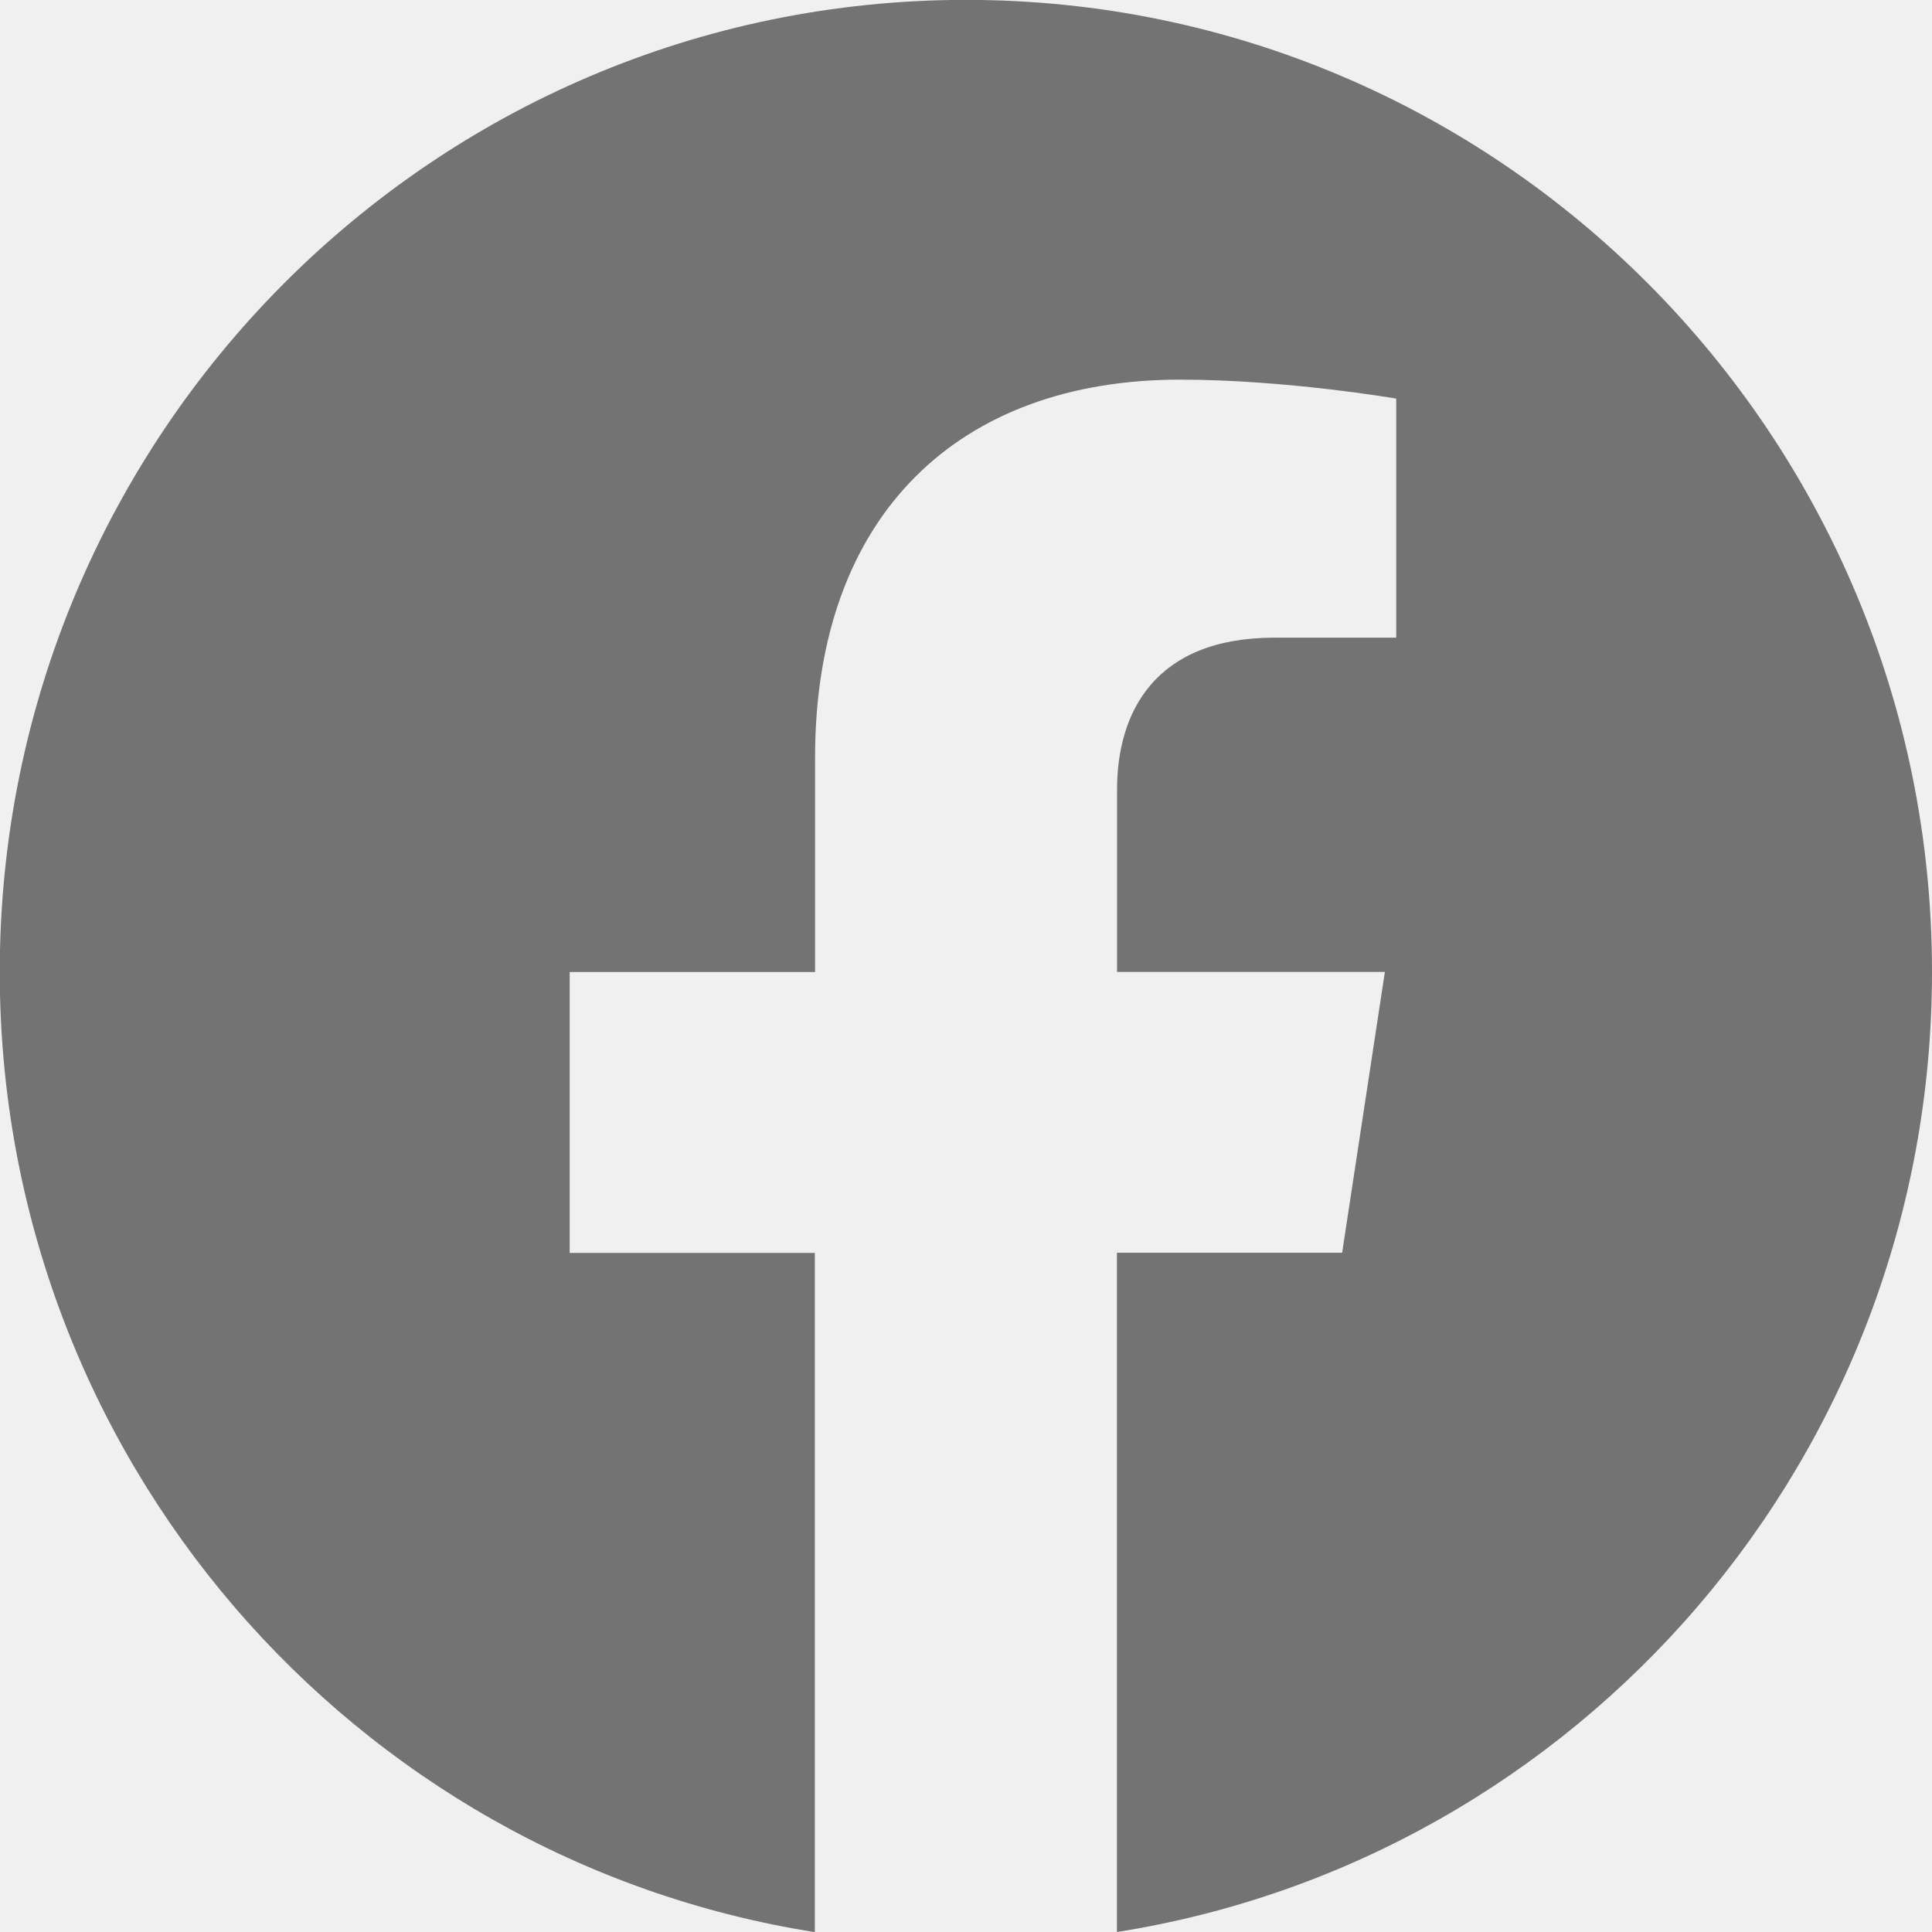
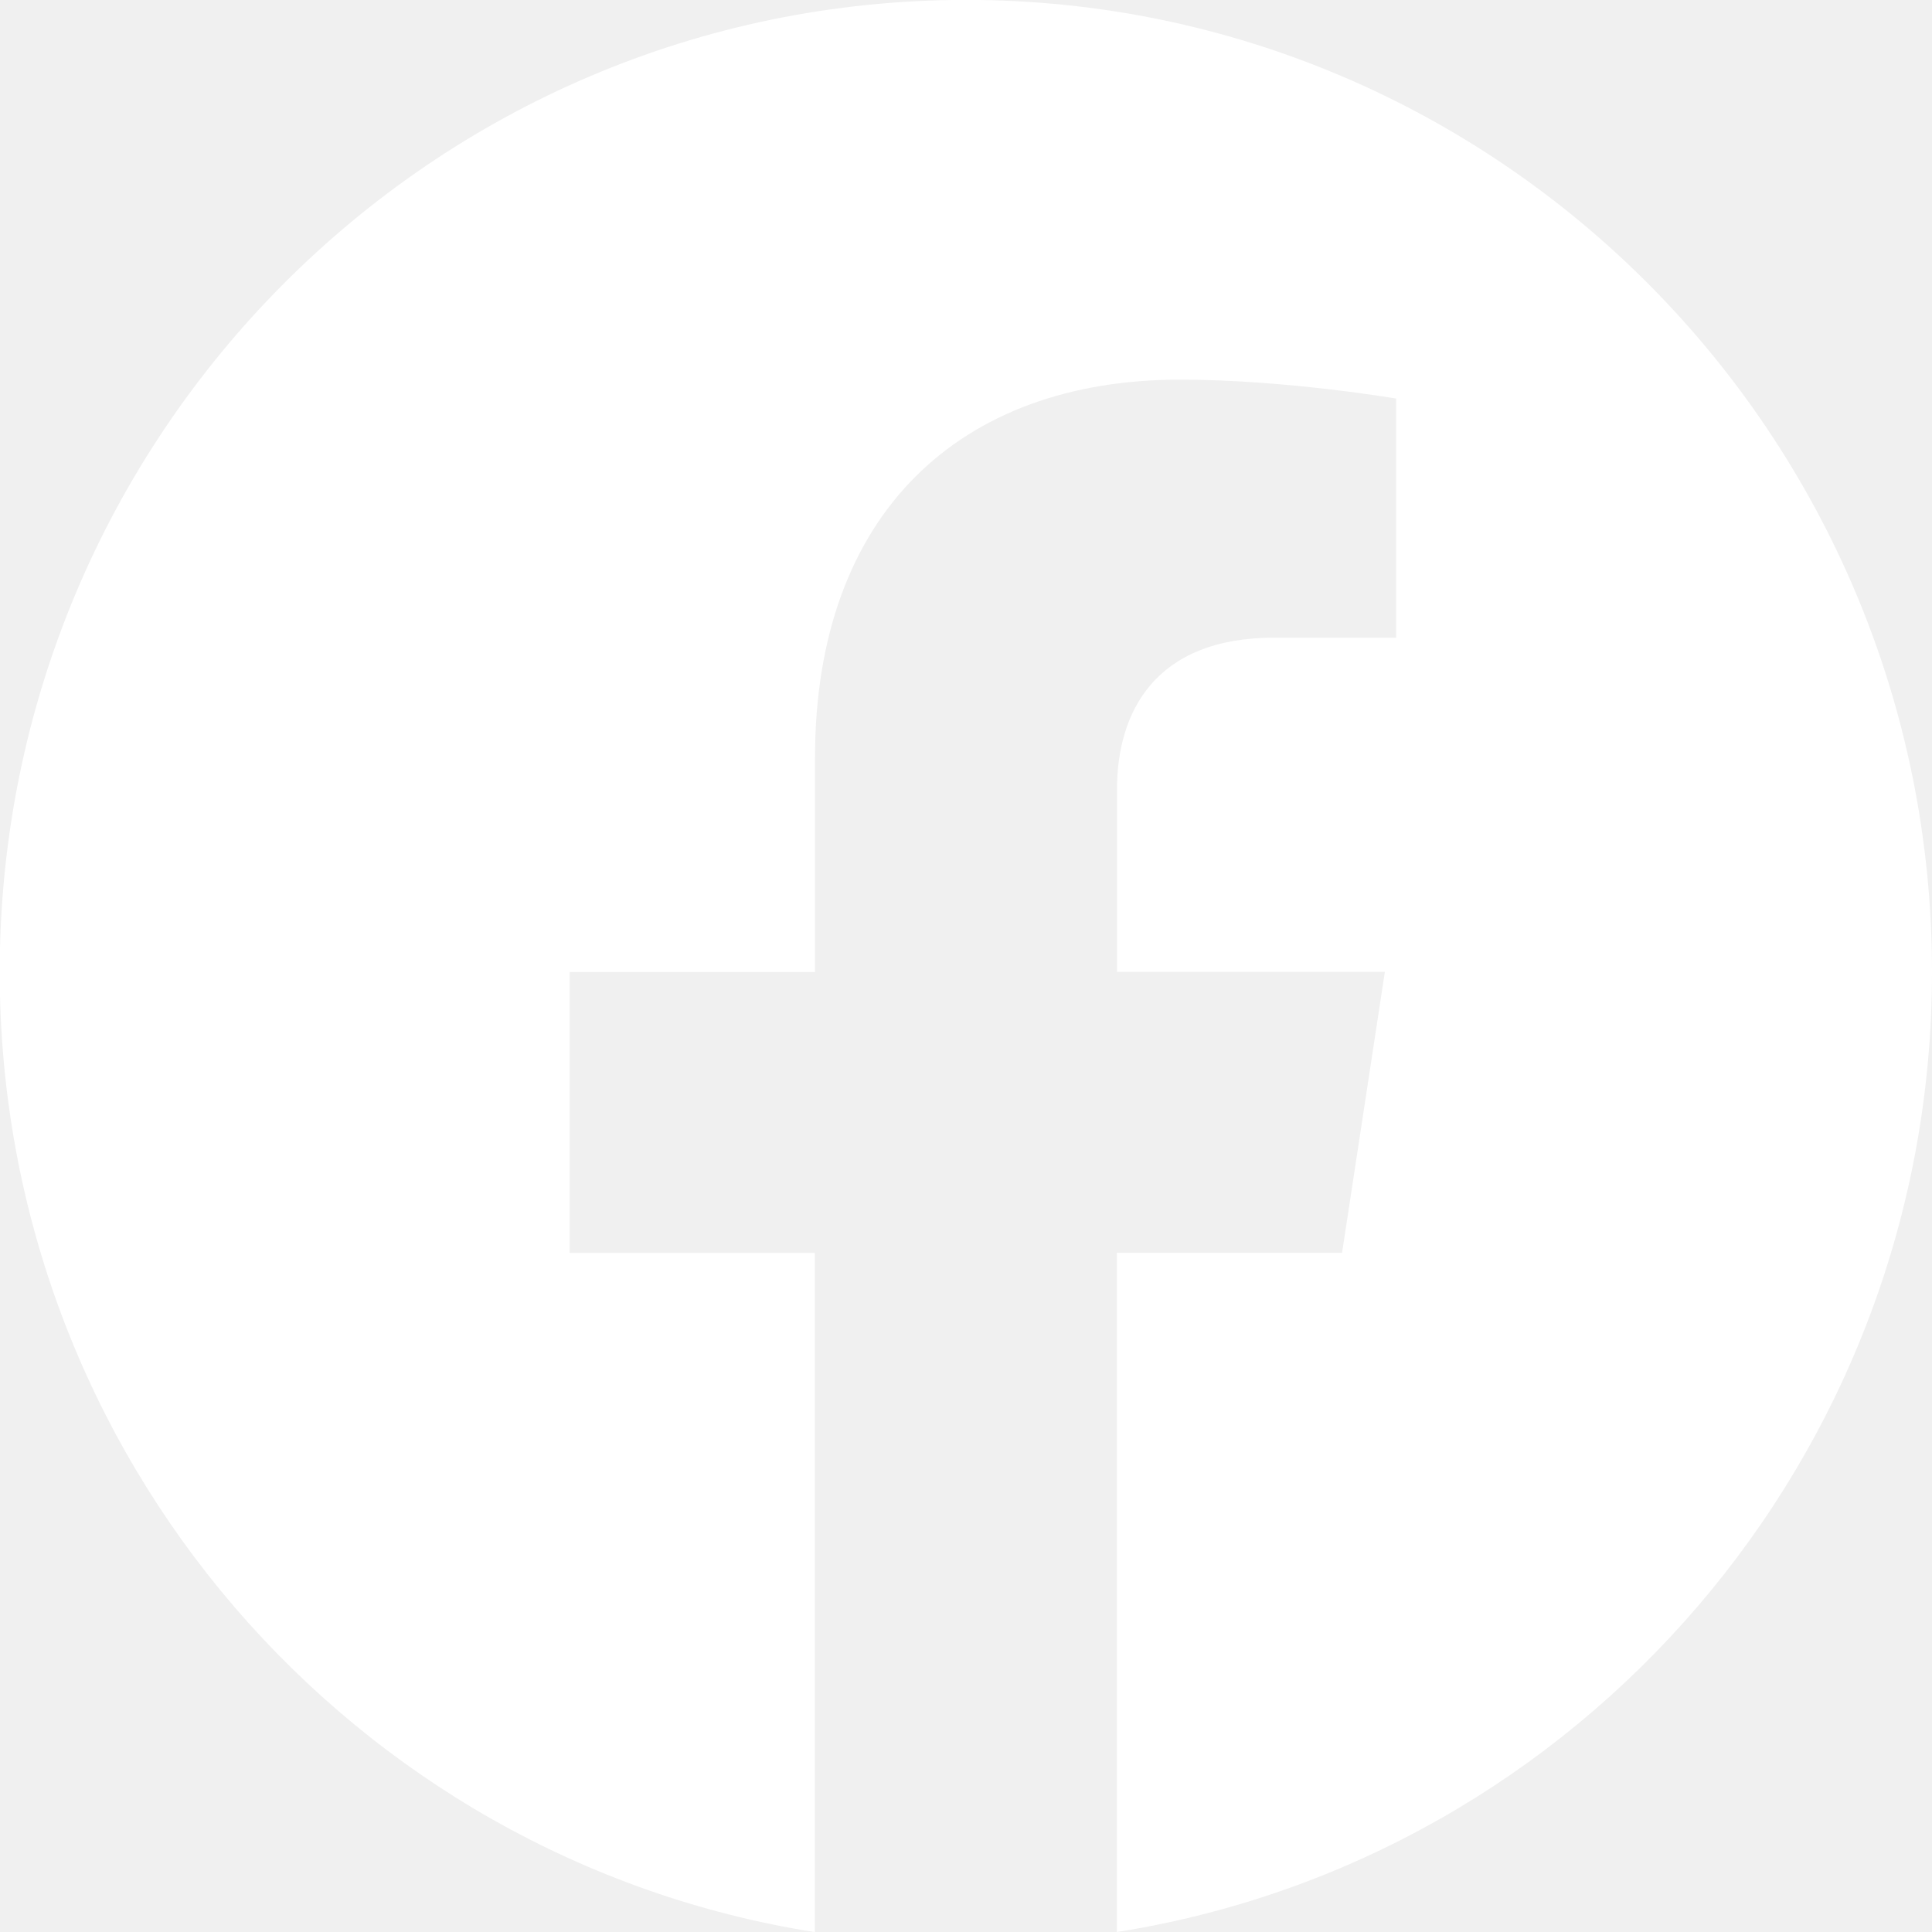
- <svg xmlns="http://www.w3.org/2000/svg" width="16" height="16" fill="none" viewBox="0 0 16 16">
-   <g clip-path="url(#a)">
-     <path fill="#737373" d="M16 8.049c0-4.446-3.582-8.05-8-8.05C3.58 0-.002 3.603-.002 8.05c0 4.017 2.926 7.347 6.75 7.951v-5.625h-2.03V8.05H6.75V6.275c0-2.017 1.195-3.131 3.022-3.131.876 0 1.791.157 1.791.157v1.98h-1.009c-.993 0-1.303.621-1.303 1.258v1.51h2.218l-.354 2.326H9.25V16c3.824-.604 6.75-3.934 6.75-7.951Z" />
+ <svg xmlns="http://www.w3.org/2000/svg" width="20" height="20" viewBox="0 0 20 20" fill="none">
+   <g id="bi:facebook" clip-path="url(#clip0_86_26460)">
+     <path id="Vector" d="M20 10.061C20 4.504 15.522 -0.001 10 -0.001C4.475 -0 -0.003 4.504 -0.003 10.062C-0.003 15.084 3.655 19.246 8.435 20.001V12.97H5.897V10.062H8.437V7.844C8.437 5.322 9.931 3.93 12.215 3.93C13.31 3.93 14.453 4.126 14.453 4.126V6.601H13.192C11.951 6.601 11.563 7.377 11.563 8.174V10.061H14.336L13.893 12.969H11.562V20C16.342 19.245 20 15.082 20 10.061Z" fill="white" />
  </g>
  <defs>
-     <clipPath id="a">
-       <path fill="#fff" d="M0 0h16v16H0z" />
+     <clipPath id="clip0_86_26460">
+       <rect width="20" height="20" fill="white" />
    </clipPath>
  </defs>
</svg>
